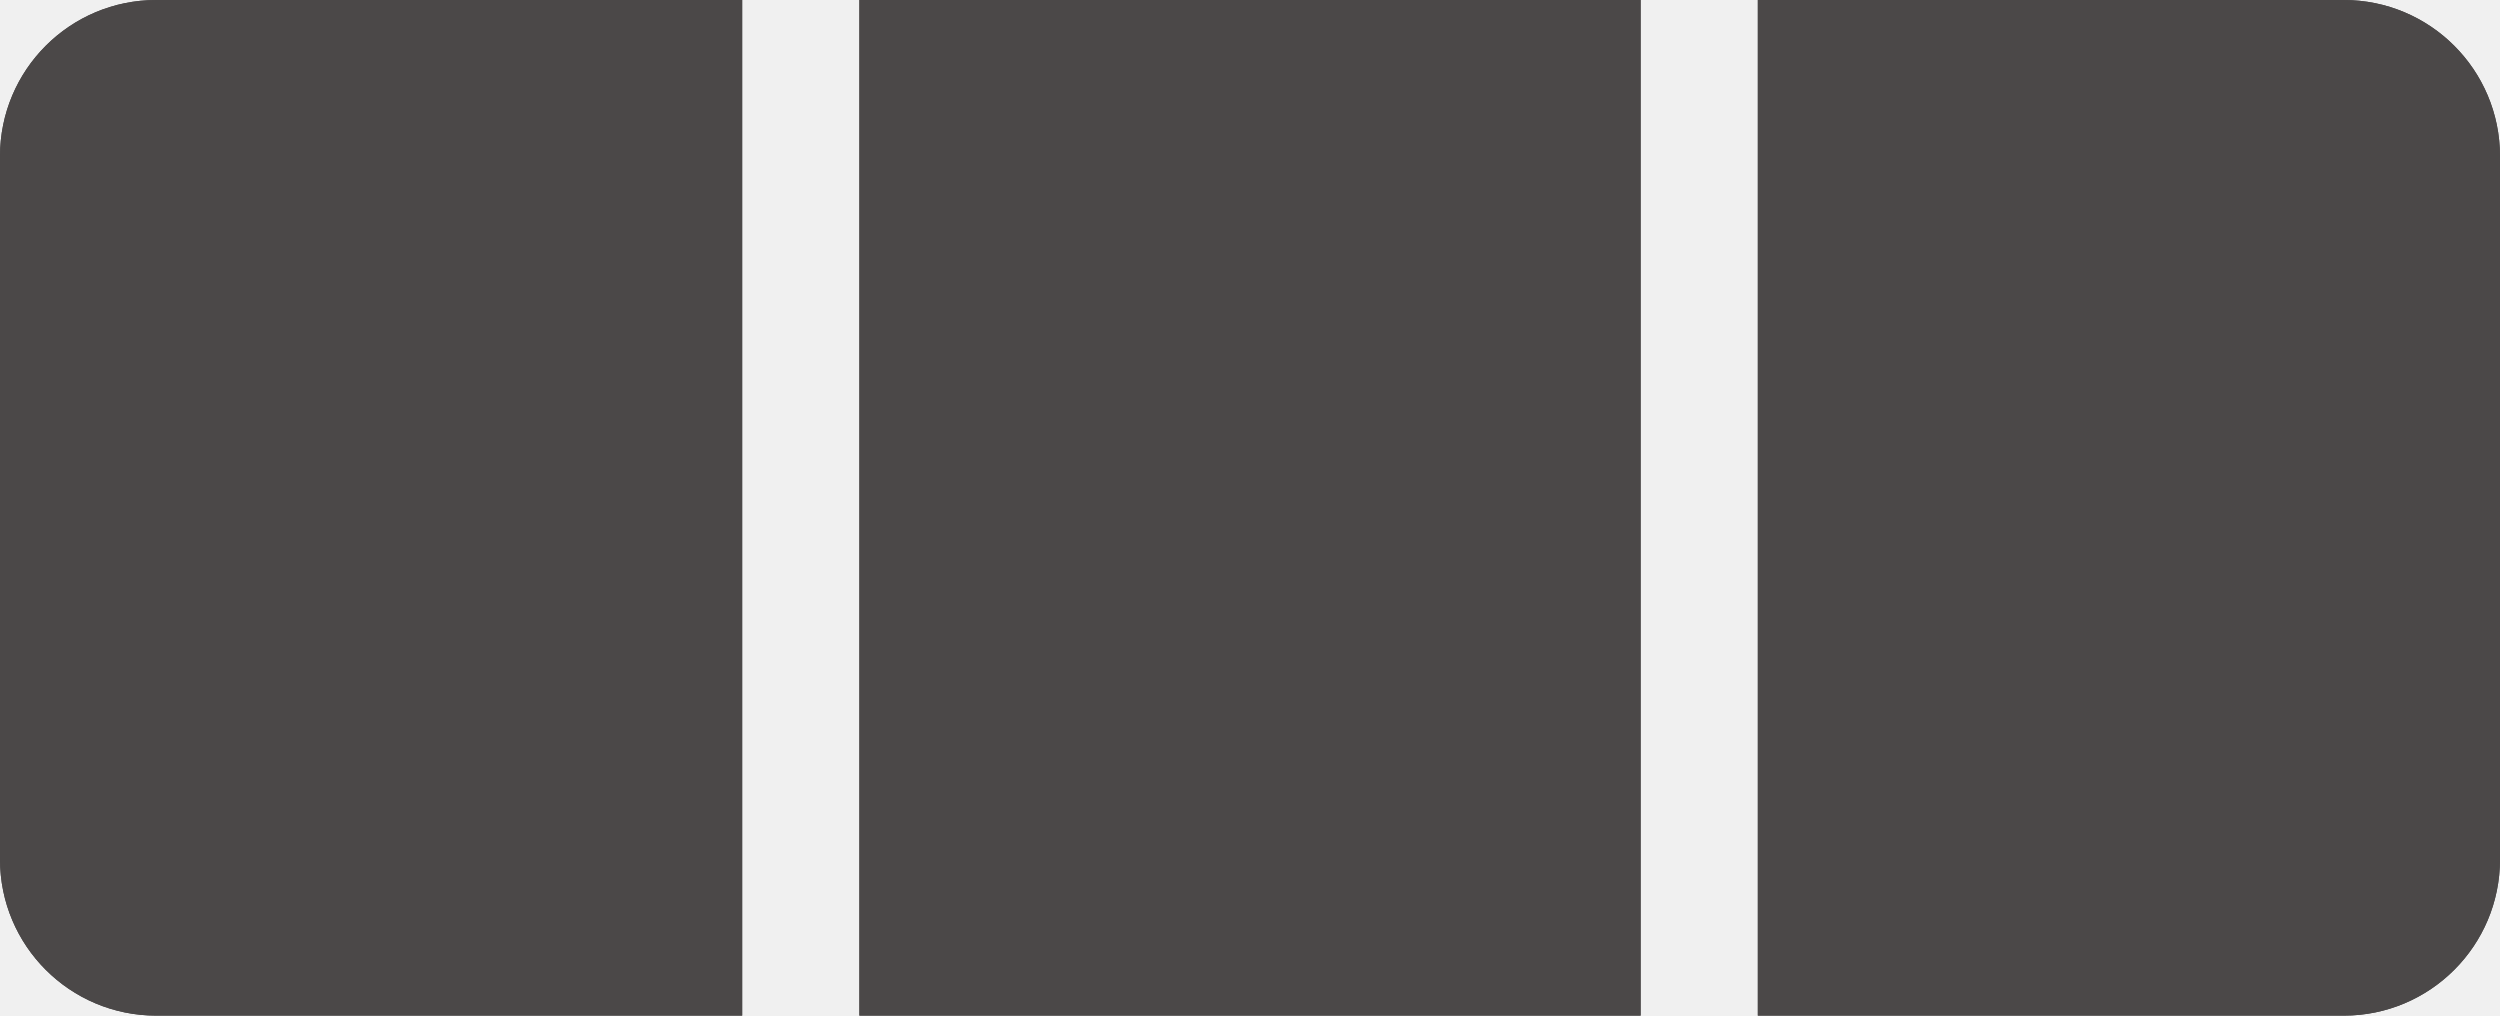
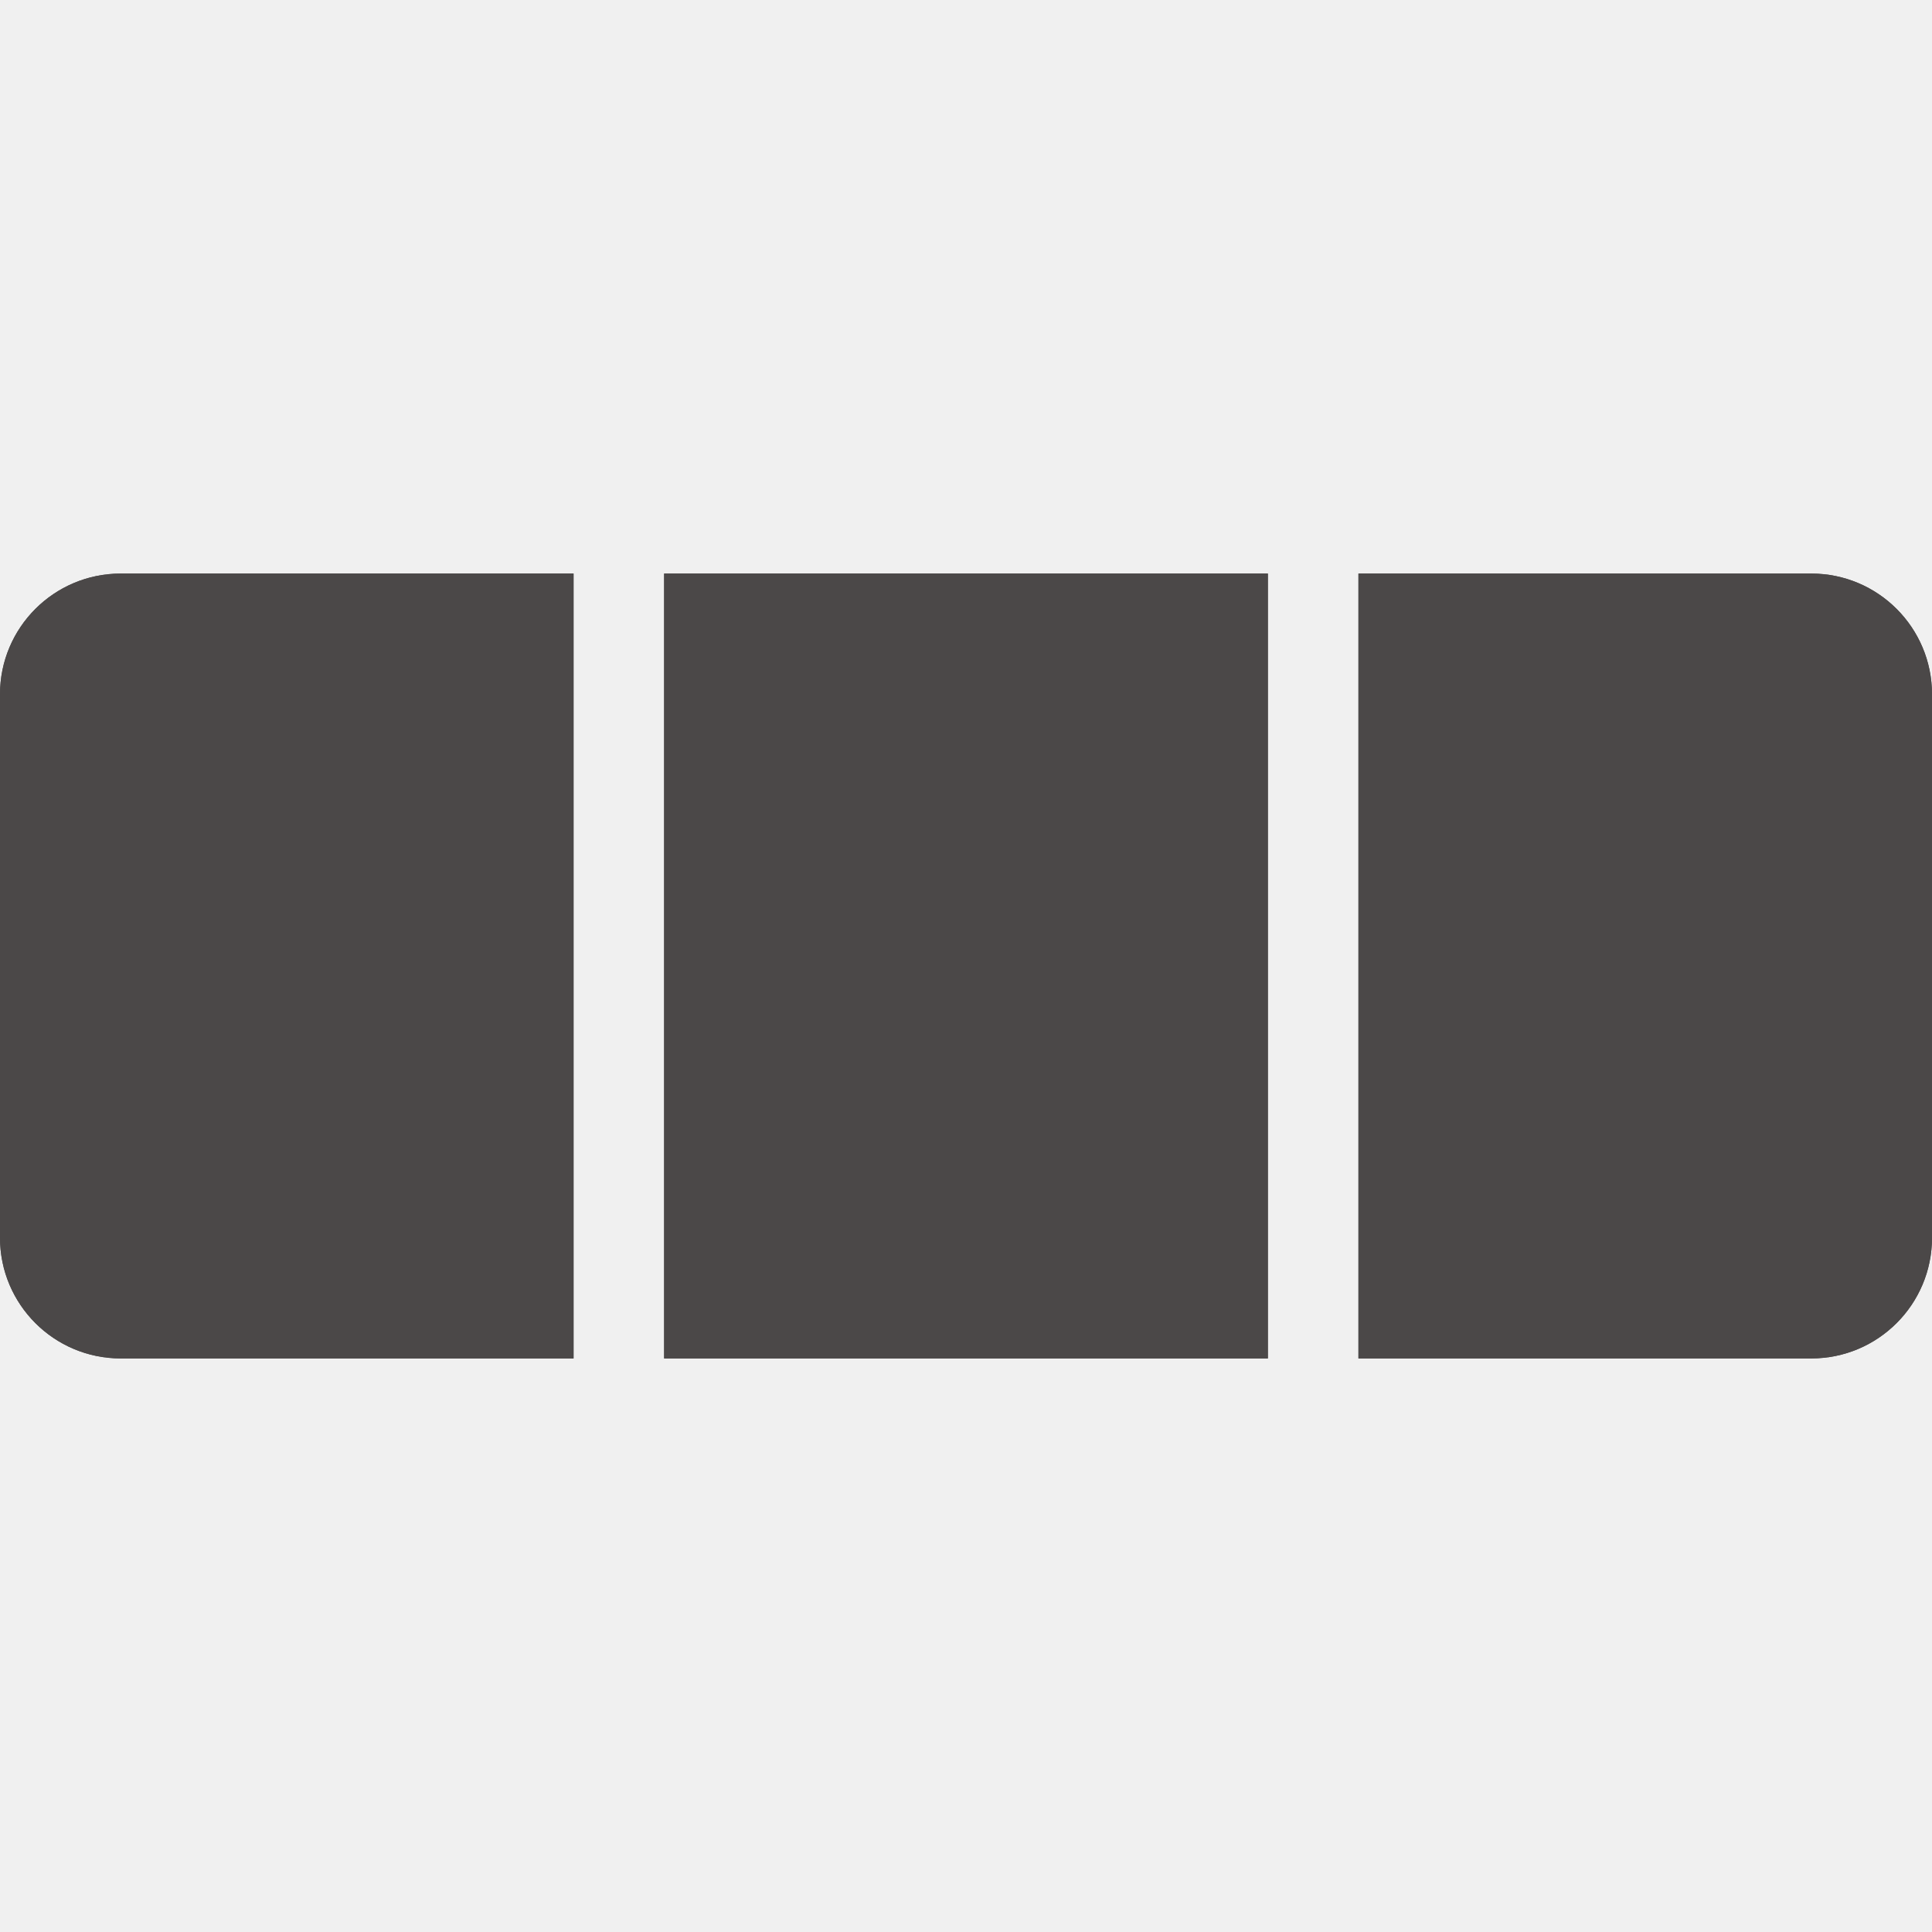
- <svg xmlns="http://www.w3.org/2000/svg" width="32" height="13" fill="none" viewBox="0 0 32 13">
+ <svg xmlns="http://www.w3.org/2000/svg" width="32" height="32" fill="none" viewBox="0 0 32 13">
  <mask id="path-1-inside-1" fill="#fff">
    <path fill-rule="evenodd" d="M0 2C0 0.895 0.895 0 2 0H9.5V13H2C0.895 13 0 12.105 0 11V2ZM11 13V0H21V13H11ZM22.5 13H30C31.105 13 32 12.105 32 11V2C32 0.895 31.105 0 30 0H22.5V13Z" clip-rule="evenodd" />
  </mask>
  <path fill="#4b4848" fill-rule="evenodd" d="M0 2C0 0.895 0.895 0 2 0H9.5V13H2C0.895 13 0 12.105 0 11V2ZM11 13V0H21V13H11ZM22.5 13H30C31.105 13 32 12.105 32 11V2C32 0.895 31.105 0 30 0H22.5V13Z" clip-rule="evenodd" />
  <path fill="#4b4848" d="M9.5 0H10.5V-1H9.5V0ZM9.5 13V14H10.5V13H9.5ZM11 0V-1H10V0H11ZM11 13H10V14H11V13ZM21 0H22V-1H21V0ZM21 13V14H22V13H21ZM22.5 13H21.5V14H22.5V13ZM22.5 0V-1H21.5V0H22.5ZM2 -1C0.343 -1 -1 0.343 -1 2H1C1 1.448 1.448 1 2 1V-1ZM9.5 -1H2V1H9.5V-1ZM10.5 13V0H8.5V13H10.5ZM2 14H9.5V12H2V14ZM-1 11C-1 12.657 0.343 14 2 14V12C1.448 12 1 11.552 1 11H-1ZM-1 2V11H1V2H-1ZM10 0V13H12V0H10ZM21 -1H11V1H21V-1ZM22 13V0H20V13H22ZM11 14H21V12H11V14ZM22.5 14H30V12H22.5V14ZM30 14C31.657 14 33 12.657 33 11H31C31 11.552 30.552 12 30 12V14ZM33 11V2H31V11H33ZM33 2C33 0.343 31.657 -1 30 -1V1C30.552 1 31 1.448 31 2H33ZM30 -1H22.5V1H30V-1ZM21.5 0V13H23.5V0H21.5Z" mask="url(#path-1-inside-1)" />
</svg>
